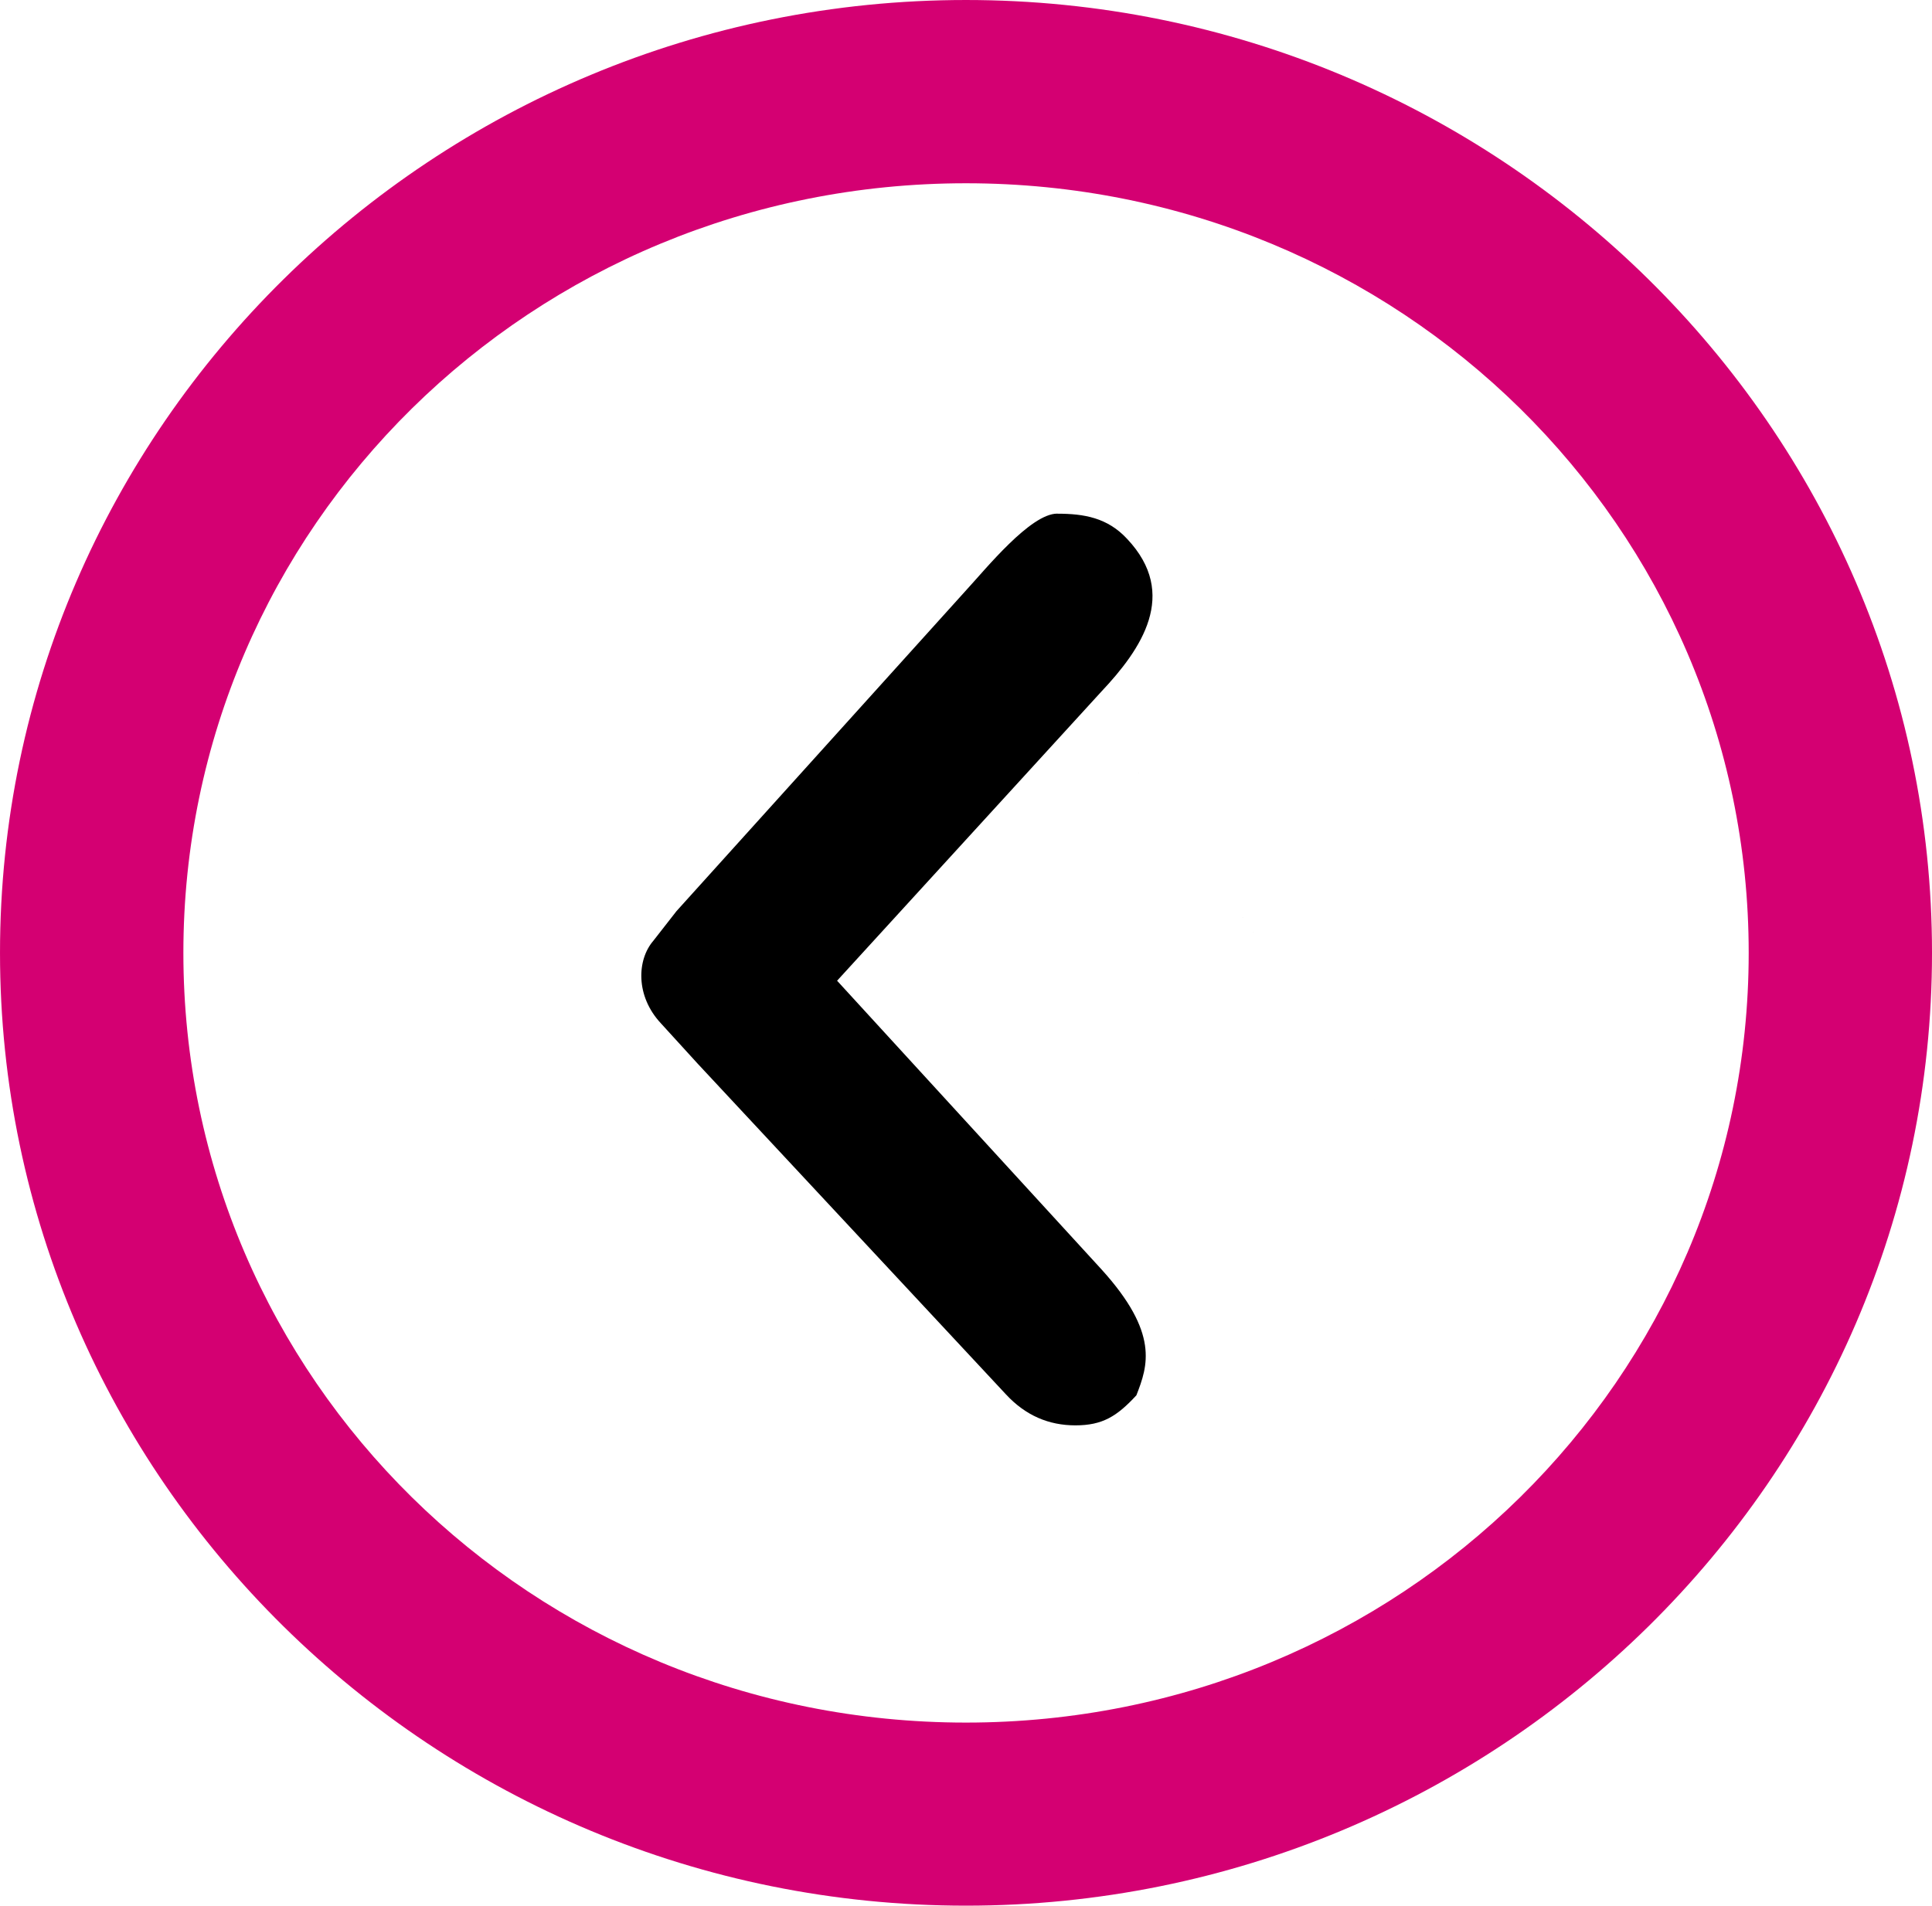
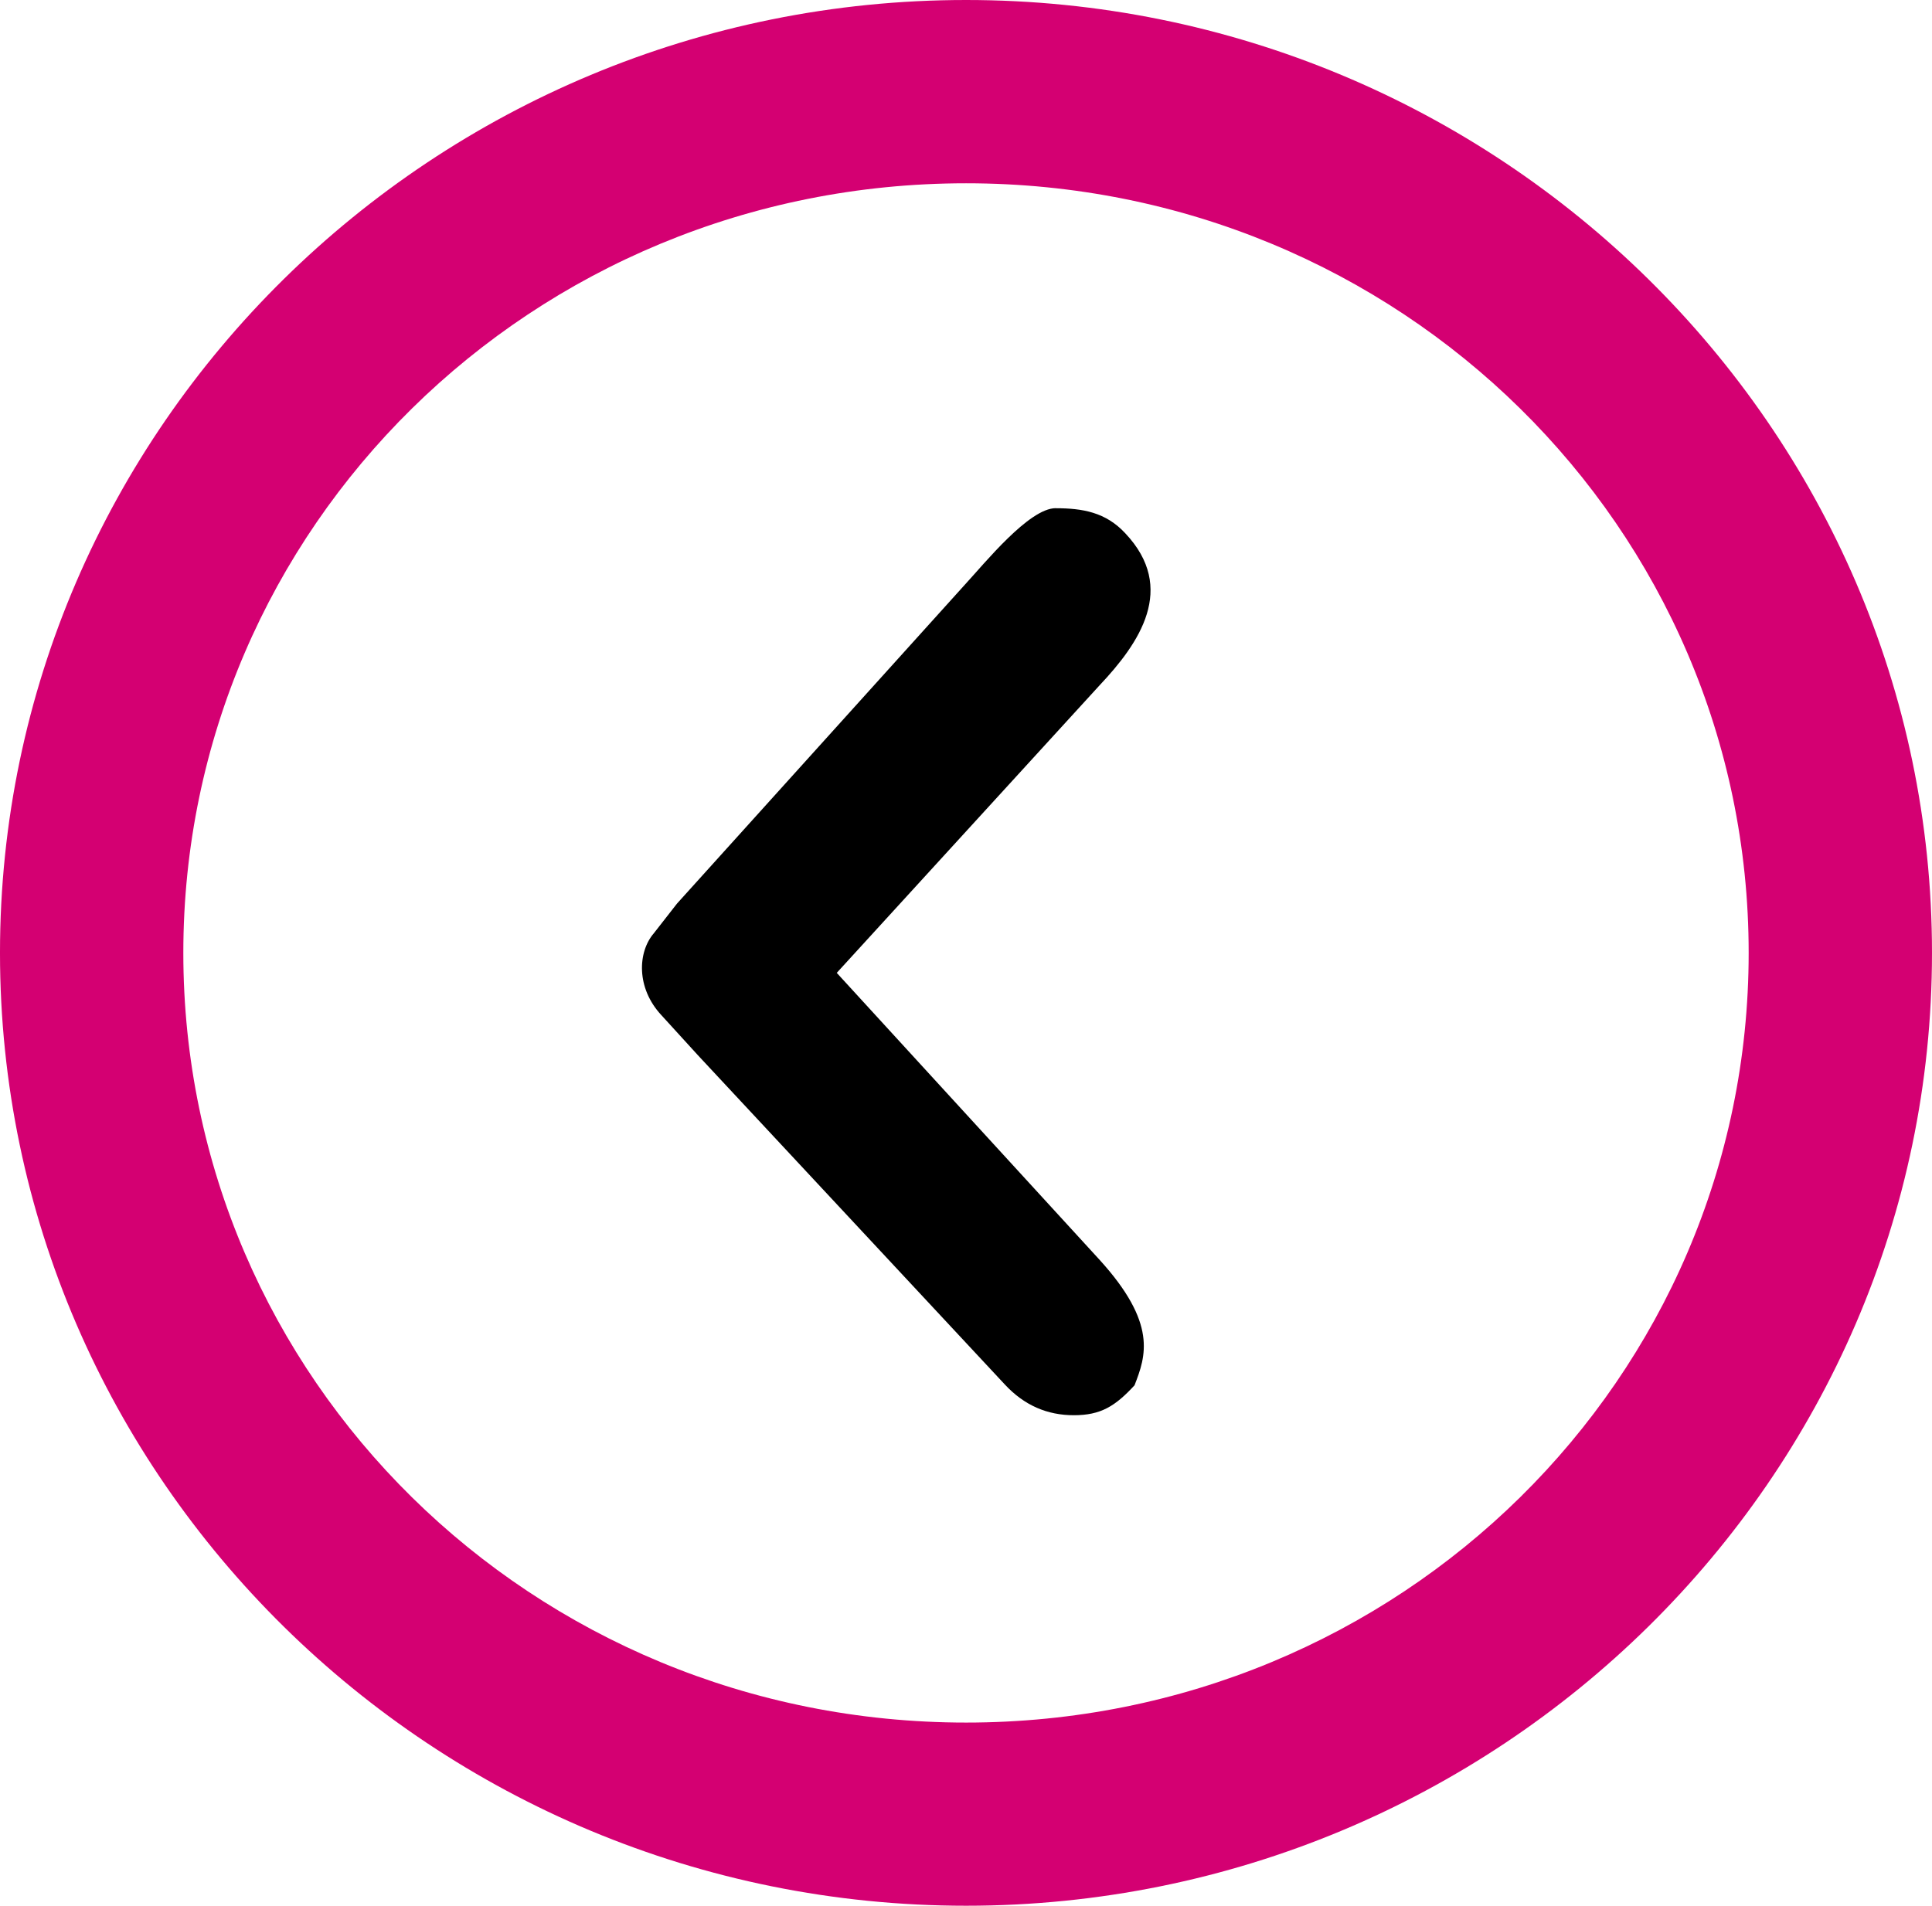
- <svg xmlns="http://www.w3.org/2000/svg" id="SvgjsSvg1000" version="1.1" width="31.998" height="31.571" viewBox="0 0 31.998 31.571">
+ <svg xmlns="http://www.w3.org/2000/svg" id="SvgjsSvg1000" version="1.1" width="32.163" height="31.734" viewBox="0 0 32.163 31.734">
  <defs id="SvgjsDefs1001" />
-   <g id="layer2" style="display:inline" transform="translate(-0.159908,-0.3449491)">
-     <path style="color:#000000;font-style:normal;font-variant:normal;font-weight:normal;font-stretch:normal;font-size:medium;line-height:normal;font-family:sans-serif;text-indent:0;text-align:start;text-decoration:none;text-decoration-line:none;text-decoration-style:solid;text-decoration-color:#000000;letter-spacing:normal;word-spacing:normal;text-transform:none;direction:ltr;block-progression:tb;writing-mode:lr-tb;baseline-shift:baseline;text-anchor:start;white-space:normal;clip-rule:nonzero;display:inline;overflow:visible;visibility:visible;opacity:1;isolation:auto;mix-blend-mode:normal;color-interpolation:sRGB;color-interpolation-filters:linearRGB;solid-color:#000000;solid-opacity:1;fill-opacity:1;fill-rule:nonzero;stroke:none;stroke-width:1;stroke-linecap:butt;stroke-linejoin:miter;stroke-miterlimit:4;stroke-dasharray:none;stroke-dashoffset:0;stroke-opacity:1;color-rendering:auto;image-rendering:auto;shape-rendering:auto;text-rendering:auto;enable-background:accumulate" d="m 17.67,8.855 c 0.444,0 0.833,0.066 1.158,0.418 0.861,0.914 0.235,1.827 -0.428,2.53 l -4.376,4.789 4.376,4.779 c 0.963,1.06 0.771,1.601 0.581,2.089 -0.323,0.35 -0.563,0.498 -1.01,0.498 -0.441,0 -0.826,-0.162 -1.153,-0.516 L 11.713,17.964 11.105,17.297 c -0.423,-0.454 -0.395,-1.053 -0.125,-1.366 l 0.384,-0.492 4.799,-5.318 c 0.325,-0.352 1.063,-1.267 1.507,-1.267 z m -0.972,1.082 c 11.118,15.406 5.559,7.703 0,0 z" id="SvgjsPath1012-3" />
+   <g id="layer2" style="display:inline" transform="translate(-0.13808,-0.08498426)">
+     <path style="color:#000000;font-style:normal;font-variant:normal;font-weight:normal;font-stretch:normal;font-size:medium;line-height:normal;font-family:sans-serif;text-indent:0;text-align:start;text-decoration:none;text-decoration-line:none;text-decoration-style:solid;text-decoration-color:#000000;letter-spacing:normal;word-spacing:normal;text-transform:none;direction:ltr;block-progression:tb;writing-mode:lr-tb;baseline-shift:baseline;text-anchor:start;white-space:normal;clip-rule:nonzero;display:inline;overflow:visible;visibility:visible;opacity:1;isolation:auto;mix-blend-mode:normal;color-interpolation:sRGB;color-interpolation-filters:linearRGB;solid-color:#000000;solid-opacity:1;fill-opacity:1;fill-rule:nonzero;stroke:none;stroke-width:1;stroke-linecap:butt;stroke-linejoin:miter;stroke-miterlimit:4;stroke-dasharray:none;stroke-dashoffset:0;stroke-opacity:1;color-rendering:auto;image-rendering:auto;shape-rendering:auto;text-rendering:auto;enable-background:accumulate" d="m 17.714,8.548 c 0.444,0 0.833,0.066 1.158,0.418 0.861,0.914 0.235,1.827 -0.428,2.53 l -4.376,4.789 4.376,4.779 c 0.963,1.06 0.771,1.601 0.581,2.089 -0.323,0.35 -0.563,0.498 -1.01,0.498 -0.441,0 -0.826,-0.162 -1.153,-0.516 l -5.105,-5.478 -0.608,-0.667 c -0.423,-0.454 -0.395,-1.053 -0.125,-1.366 l 0.384,-0.492 4.799,-5.318 c 0.325,-0.352 1.063,-1.267 1.507,-1.267 z" id="SvgjsPath1012-3-3" />
+     <path style="color:#000000;font-style:normal;font-variant:normal;font-weight:normal;font-stretch:normal;font-size:medium;line-height:normal;font-family:sans-serif;text-indent:0;text-align:start;text-decoration:none;text-decoration-line:none;text-decoration-style:solid;text-decoration-color:#000000;letter-spacing:normal;word-spacing:normal;text-transform:none;direction:ltr;block-progression:tb;writing-mode:lr-tb;baseline-shift:baseline;text-anchor:start;white-space:normal;clip-rule:nonzero;display:inline;overflow:visible;visibility:visible;opacity:1;isolation:auto;mix-blend-mode:normal;color-interpolation:sRGB;color-interpolation-filters:linearRGB;solid-color:#000000;solid-opacity:1;fill:#d40072;fill-opacity:1;fill-rule:nonzero;stroke:none;stroke-width:2.542;stroke-linecap:butt;stroke-linejoin:miter;stroke-miterlimit:50;stroke-dasharray:none;stroke-dashoffset:0;stroke-opacity:1;color-rendering:auto;image-rendering:auto;shape-rendering:auto;text-rendering:auto;enable-background:accumulate" d="m 16.221,0.085 c 8.851,0 16.08,7.11 16.08,15.867 0,8.757 -7.229,15.867 -16.08,15.867 -8.851,0 -16.083,-7.11 -16.083,-15.867 0,-8.757 7.231,-15.867 16.083,-15.867 z m 0,3.052 c -7.227,0 -13.031,5.731 -13.031,12.815 0,7.084 5.804,12.817 13.031,12.817 7.227,0 13.028,-5.733 13.028,-12.817 0,-7.084 -5.802,-12.815 -13.028,-12.815 z" id="path4435-6" />
  </g>
-   <g id="layer3" style="display:inline" transform="translate(-0.159908,-0.3449491)">
-     <path style="color:#000000;font-style:normal;font-variant:normal;font-weight:normal;font-stretch:normal;font-size:medium;line-height:normal;font-family:sans-serif;text-indent:0;text-align:start;text-decoration:none;text-decoration-line:none;text-decoration-style:solid;text-decoration-color:#000000;letter-spacing:normal;word-spacing:normal;text-transform:none;direction:ltr;block-progression:tb;writing-mode:lr-tb;baseline-shift:baseline;text-anchor:start;white-space:normal;clip-rule:nonzero;display:inline;overflow:visible;visibility:visible;opacity:1;isolation:auto;mix-blend-mode:normal;color-interpolation:sRGB;color-interpolation-filters:linearRGB;solid-color:#000000;solid-opacity:1;fill:#d40072;fill-opacity:1;fill-rule:nonzero;stroke:none;stroke-width:2.542;stroke-linecap:butt;stroke-linejoin:miter;stroke-miterlimit:50;stroke-dasharray:none;stroke-dashoffset:0;stroke-opacity:1;color-rendering:auto;image-rendering:auto;shape-rendering:auto;text-rendering:auto;enable-background:accumulate" d="m 16.158,0.345 c -8.806,0 -15.998,7.073 -15.998,15.785 0,8.712 7.192,15.785 15.998,15.785 8.806,0 16,-7.073 16,-15.785 0,-8.712 -7.194,-15.785 -16,-15.785 z m 0,3.036 c 7.19,0 12.964,5.702 12.964,12.749 0,7.048 -5.774,12.752 -12.964,12.752 -7.19,0 -12.961,-5.704 -12.961,-12.752 0,-7.048 5.772,-12.749 12.961,-12.749 z" id="path4435" />
-   </g>
+   <g id="layer3" style="display:inline" transform="translate(-0.13808,-0.08498426)" />
</svg>
